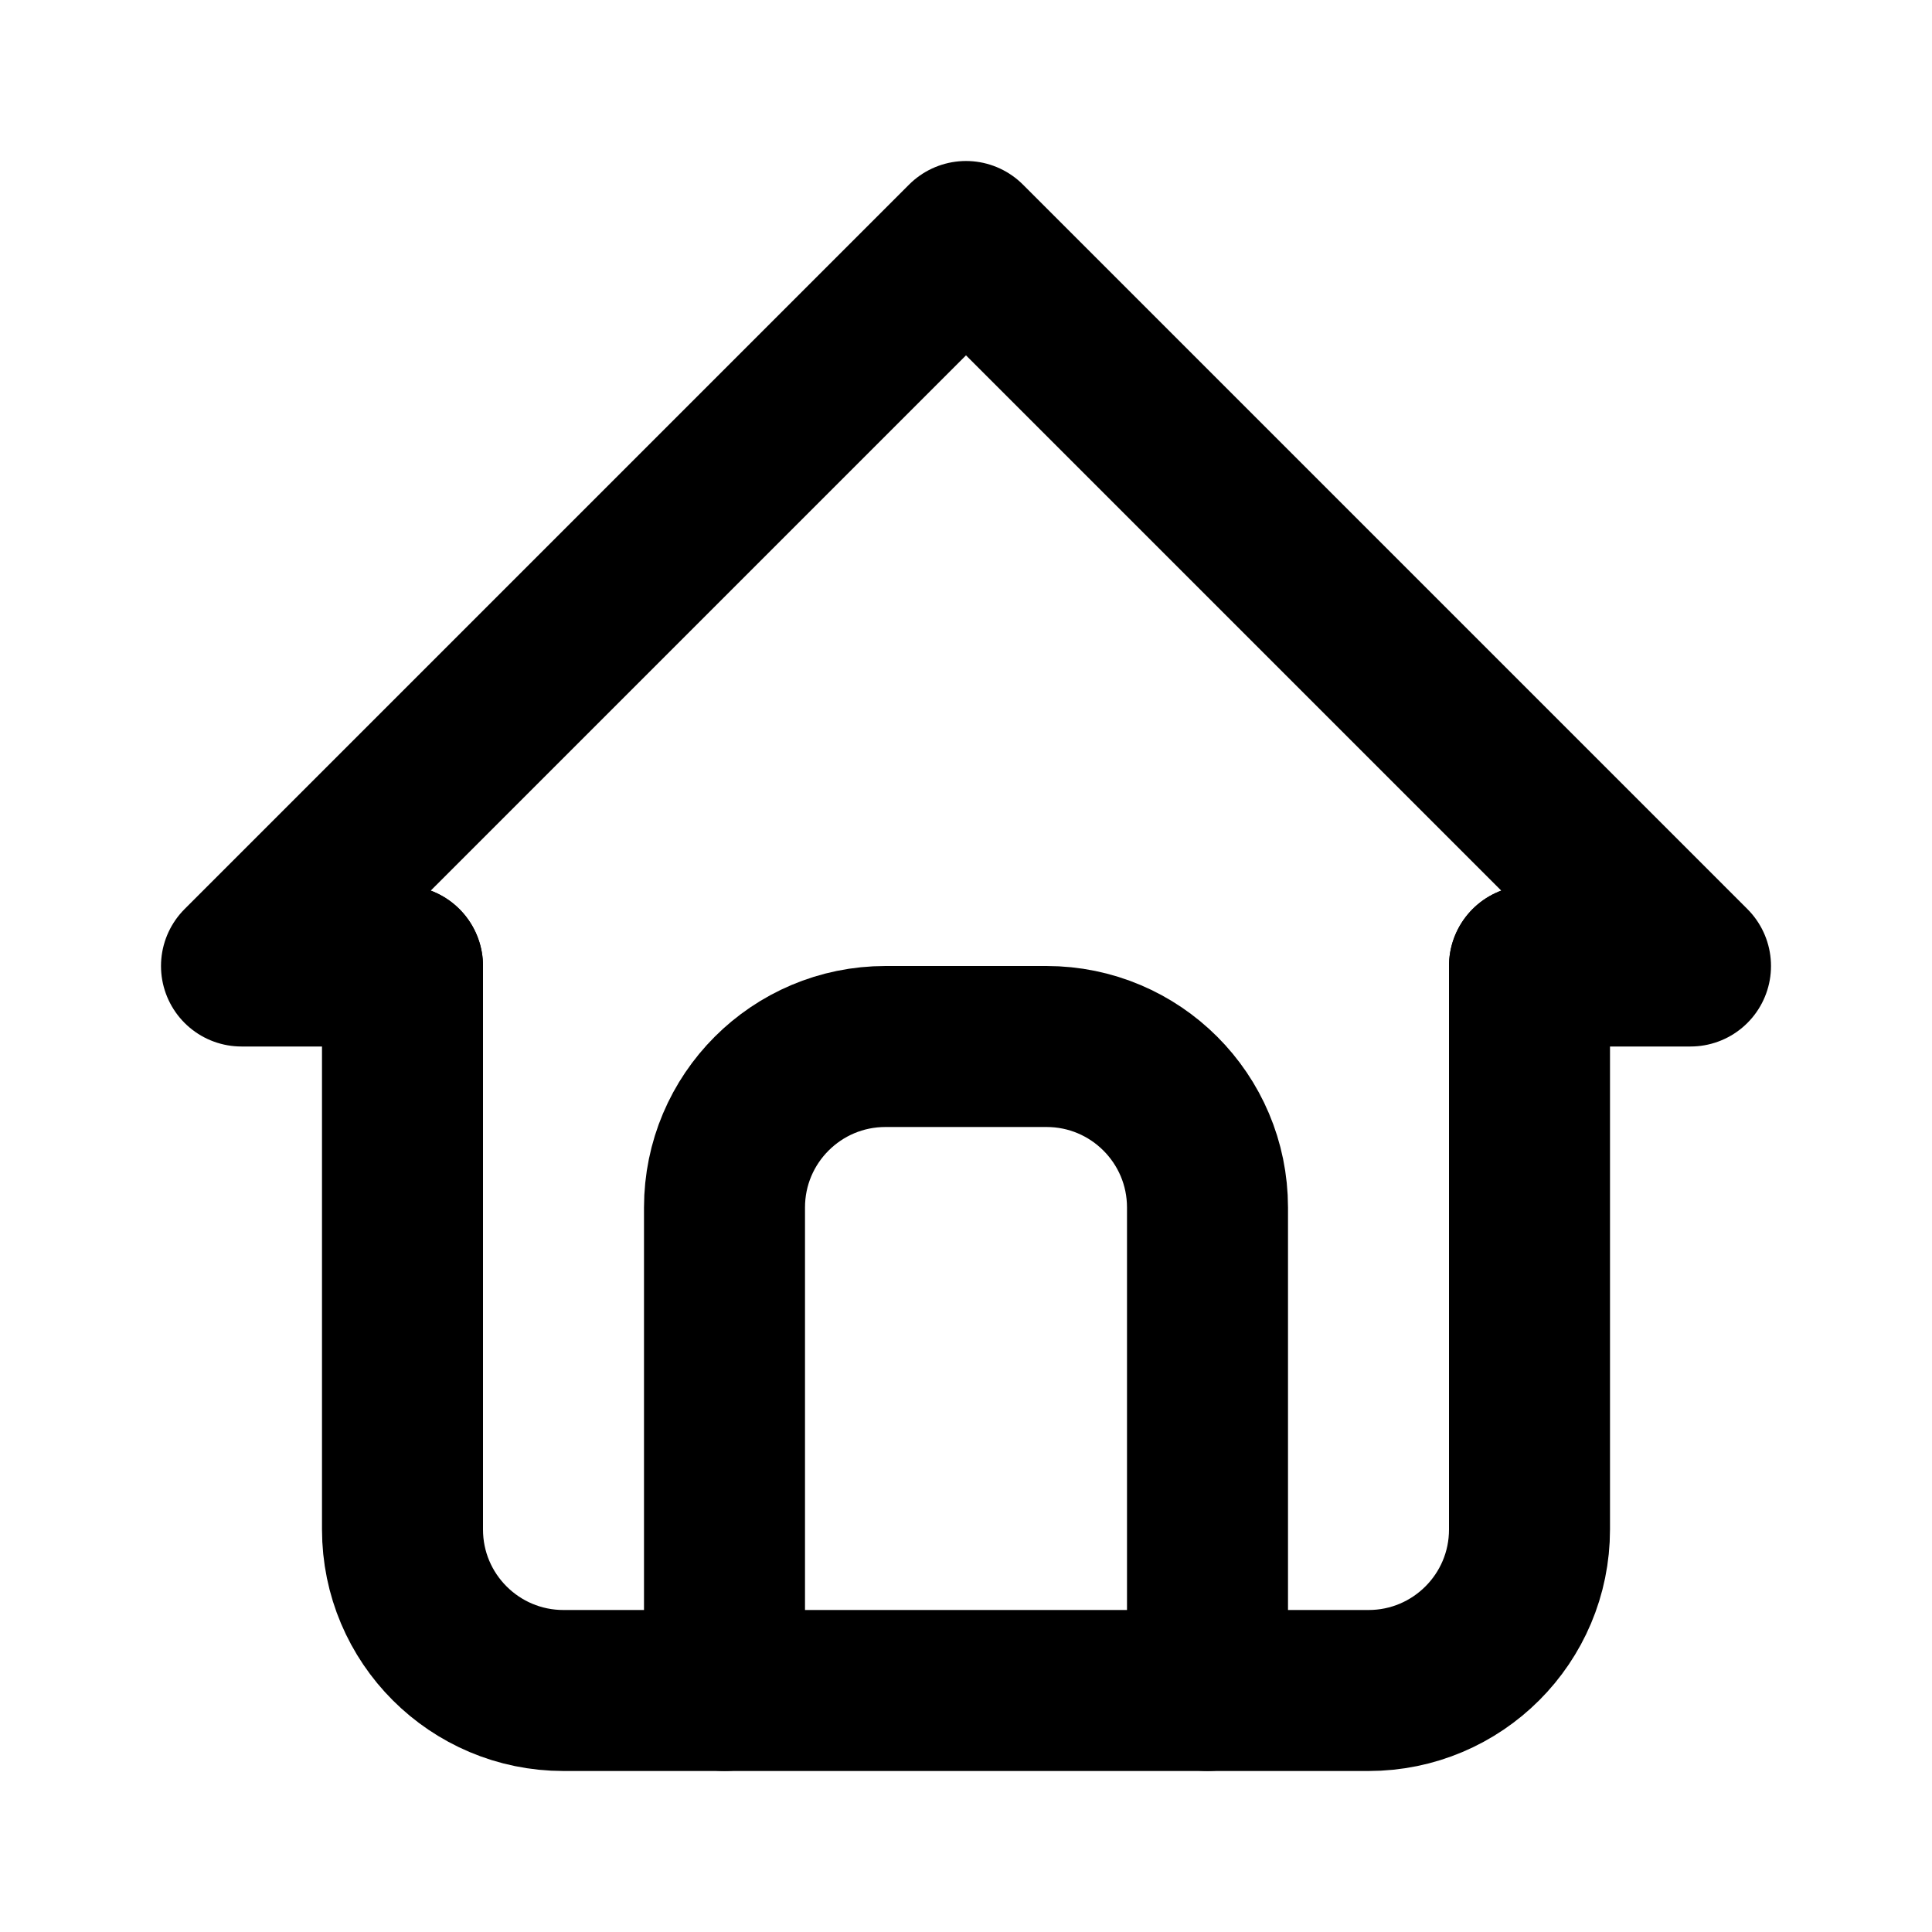
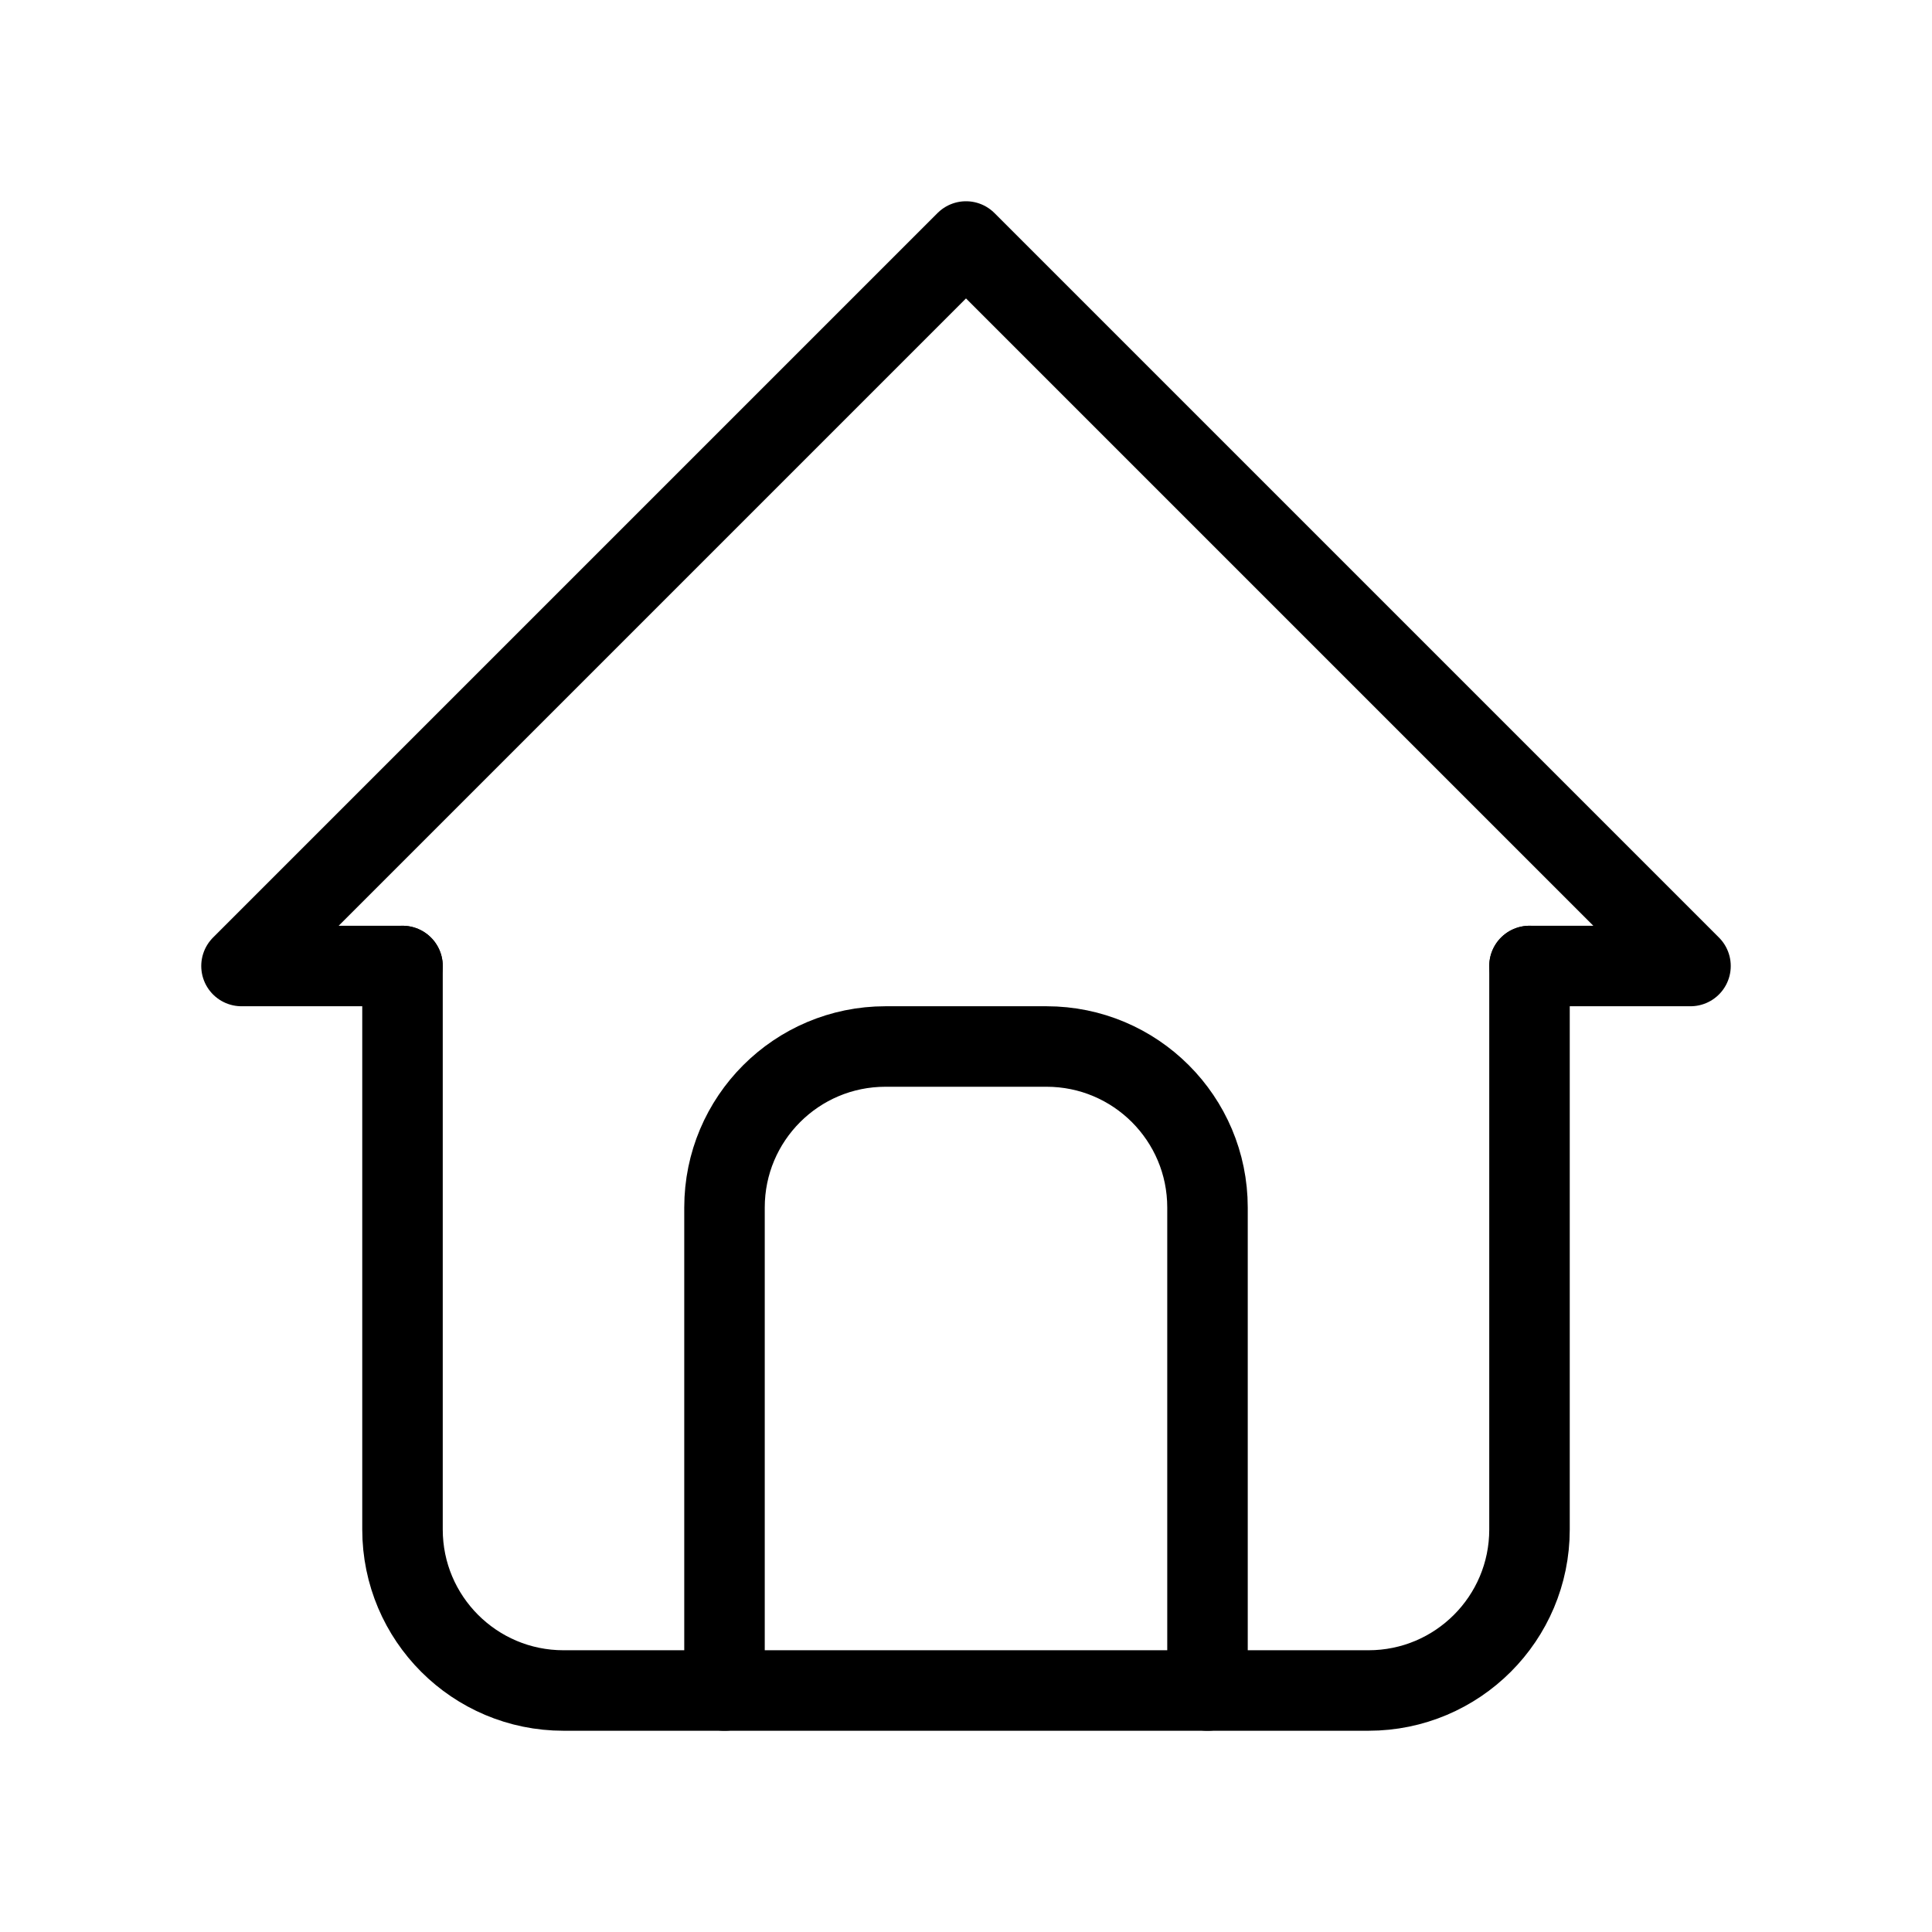
- <svg xmlns="http://www.w3.org/2000/svg" width="24" height="24" viewBox="0 0 24 24" fill="none" stroke="currentColor" stroke-width="2" stroke-linecap="round" stroke-linejoin="round" class="icon icon-tabler icons-tabler-outline icon-tabler-home">
+ <svg xmlns="http://www.w3.org/2000/svg" width="24" height="24" viewBox="0 0 24 24" fill="none" stroke="currentColor" stroke-width="1" stroke-linecap="round" stroke-linejoin="round" class="icon icon-tabler icons-tabler-outline icon-tabler-home">
  <path stroke="none" d="M0 0h24v24H0z" fill="none" />
  <path d="M5 12l-2 0l9 -9l9 9l-2 0" />
  <path d="M5 12v7a2 2 0 0 0 2 2h10a2 2 0 0 0 2 -2v-7" />
  <path d="M9 21v-6a2 2 0 0 1 2 -2h2a2 2 0 0 1 2 2v6" />
</svg>
